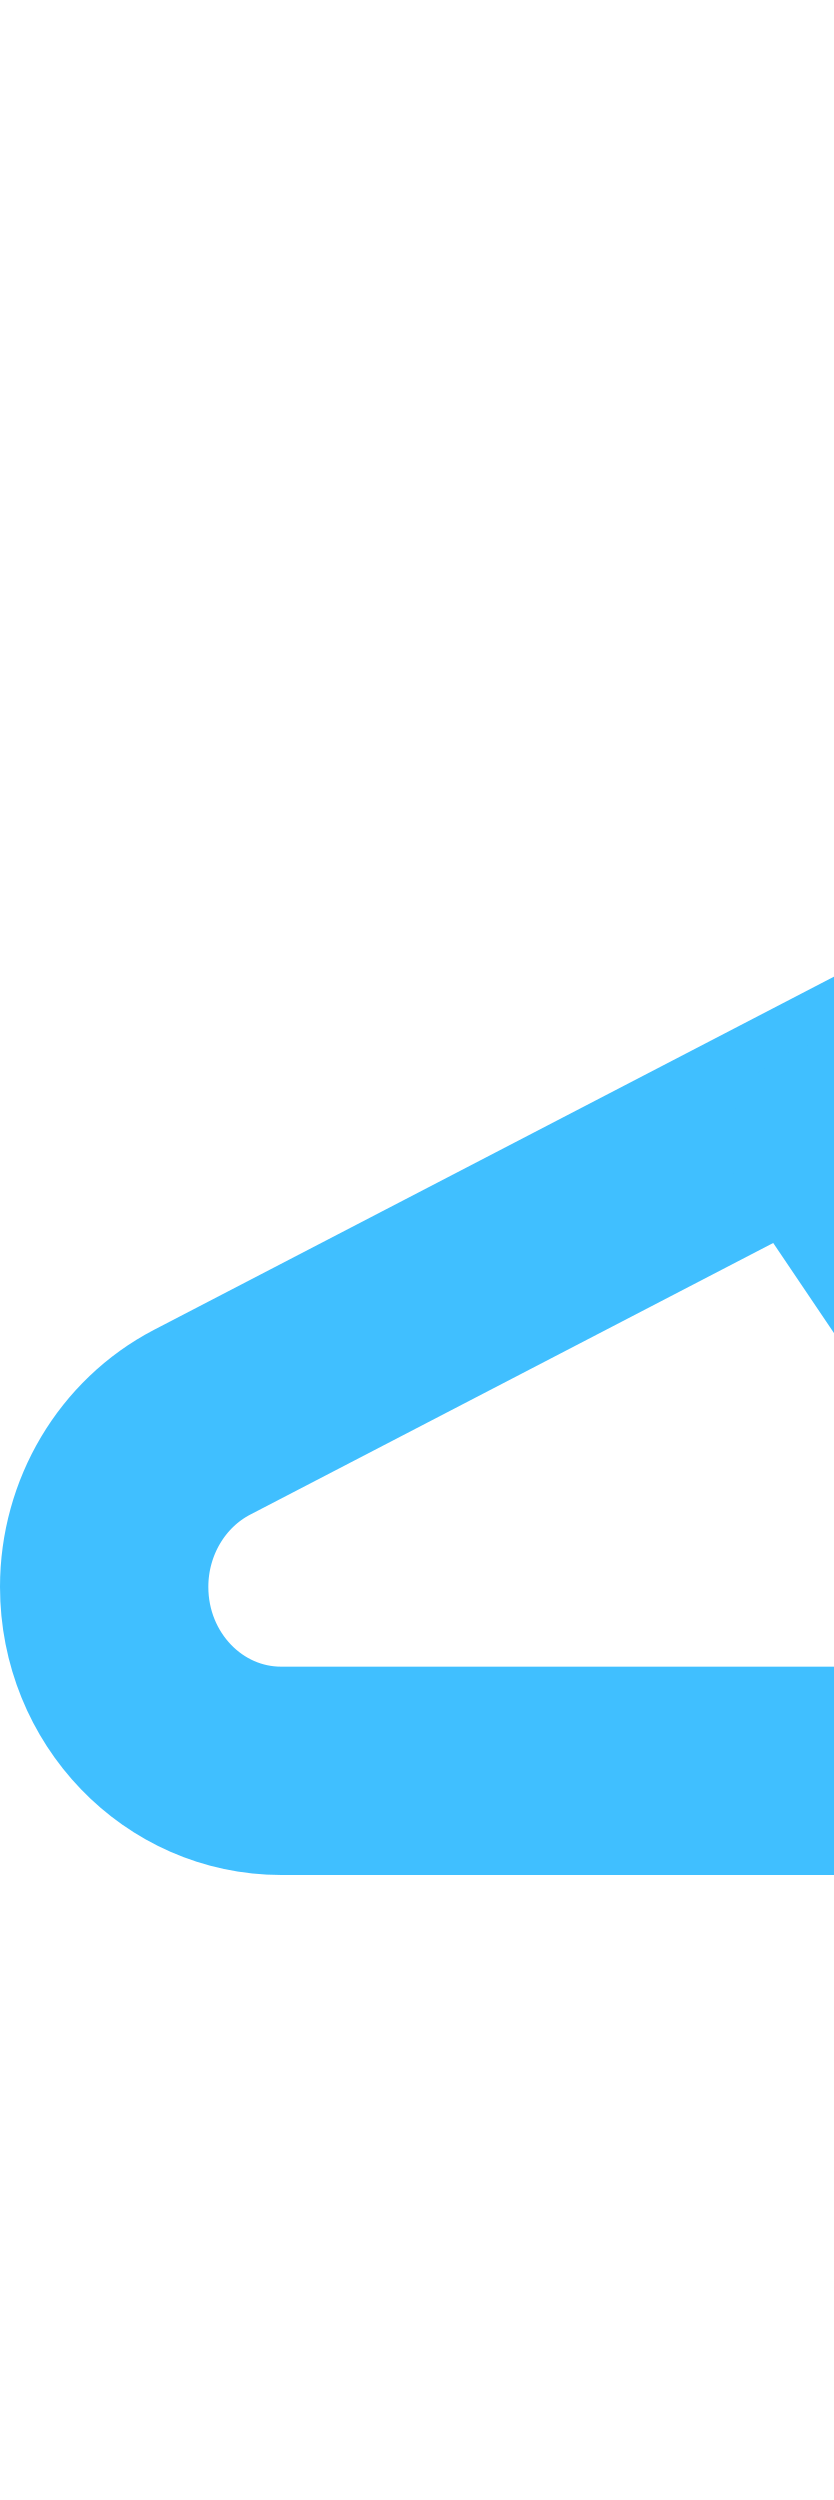
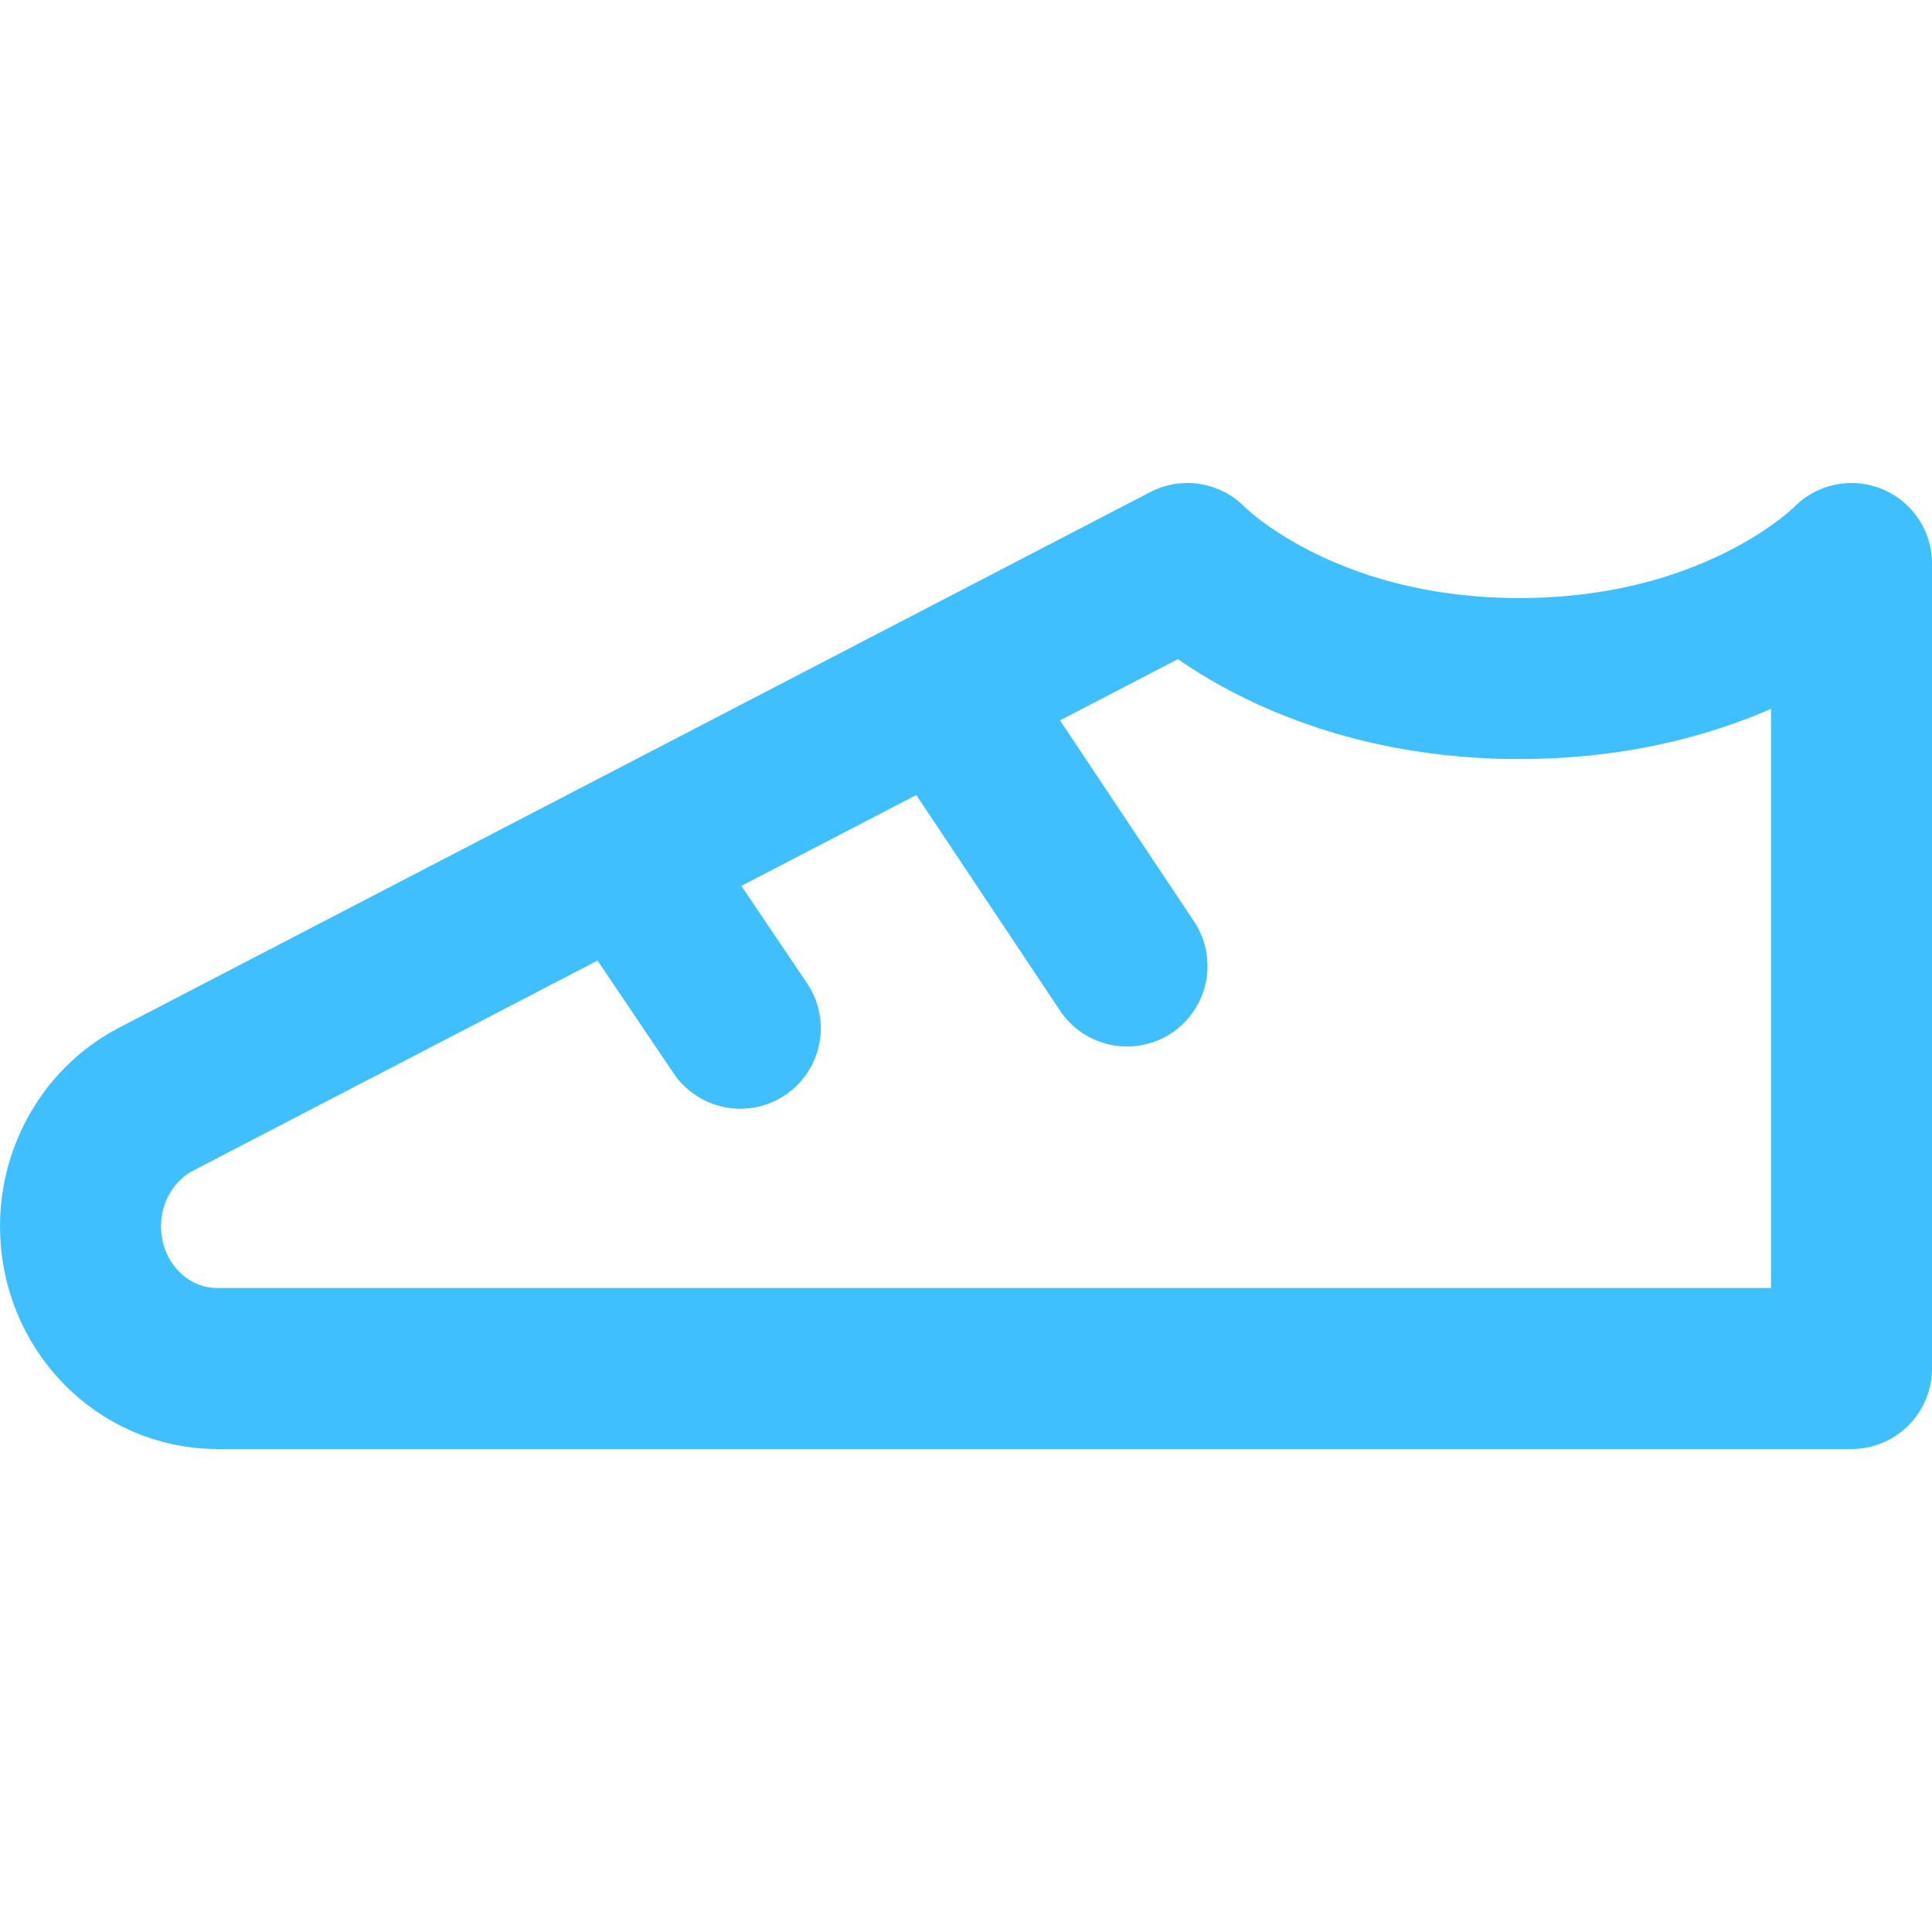
- <svg xmlns="http://www.w3.org/2000/svg" width="8" height="24" viewBox="0 0 8 24" fill="none">
+ <svg xmlns="http://www.w3.org/2000/svg" width="24" height="24" viewBox="0 0 24 24" fill="none">
  <g id="Product icon/24px/man shoes">
    <g id="Group">
      <path id="Vector" d="M2.7 17H23V7C23 7 21.625 8.429 18.875 8.429C16.125 8.429 14.75 7 14.75 7L1.939 13.654C1.364 13.954 1 14.566 1 15.234C1 16.21 1.76 17 2.7 17Z" stroke="#40BFFF" stroke-width="2" stroke-linecap="round" stroke-linejoin="round" />
-       <path id="Vector_2" d="M8 11L9.196 12.773" stroke="#40BFFF" stroke-width="2" stroke-linecap="round" stroke-linejoin="round" />
+       <path id="Vector_2" d="M12 9L14 12" stroke="#40BFFF" stroke-width="2" stroke-linecap="round" stroke-linejoin="round" />
+       <path id="Vector_3" d="M8 11L9.196 12.773" stroke="#40BFFF" stroke-width="2" stroke-linecap="round" stroke-linejoin="round" />
    </g>
  </g>
</svg>
